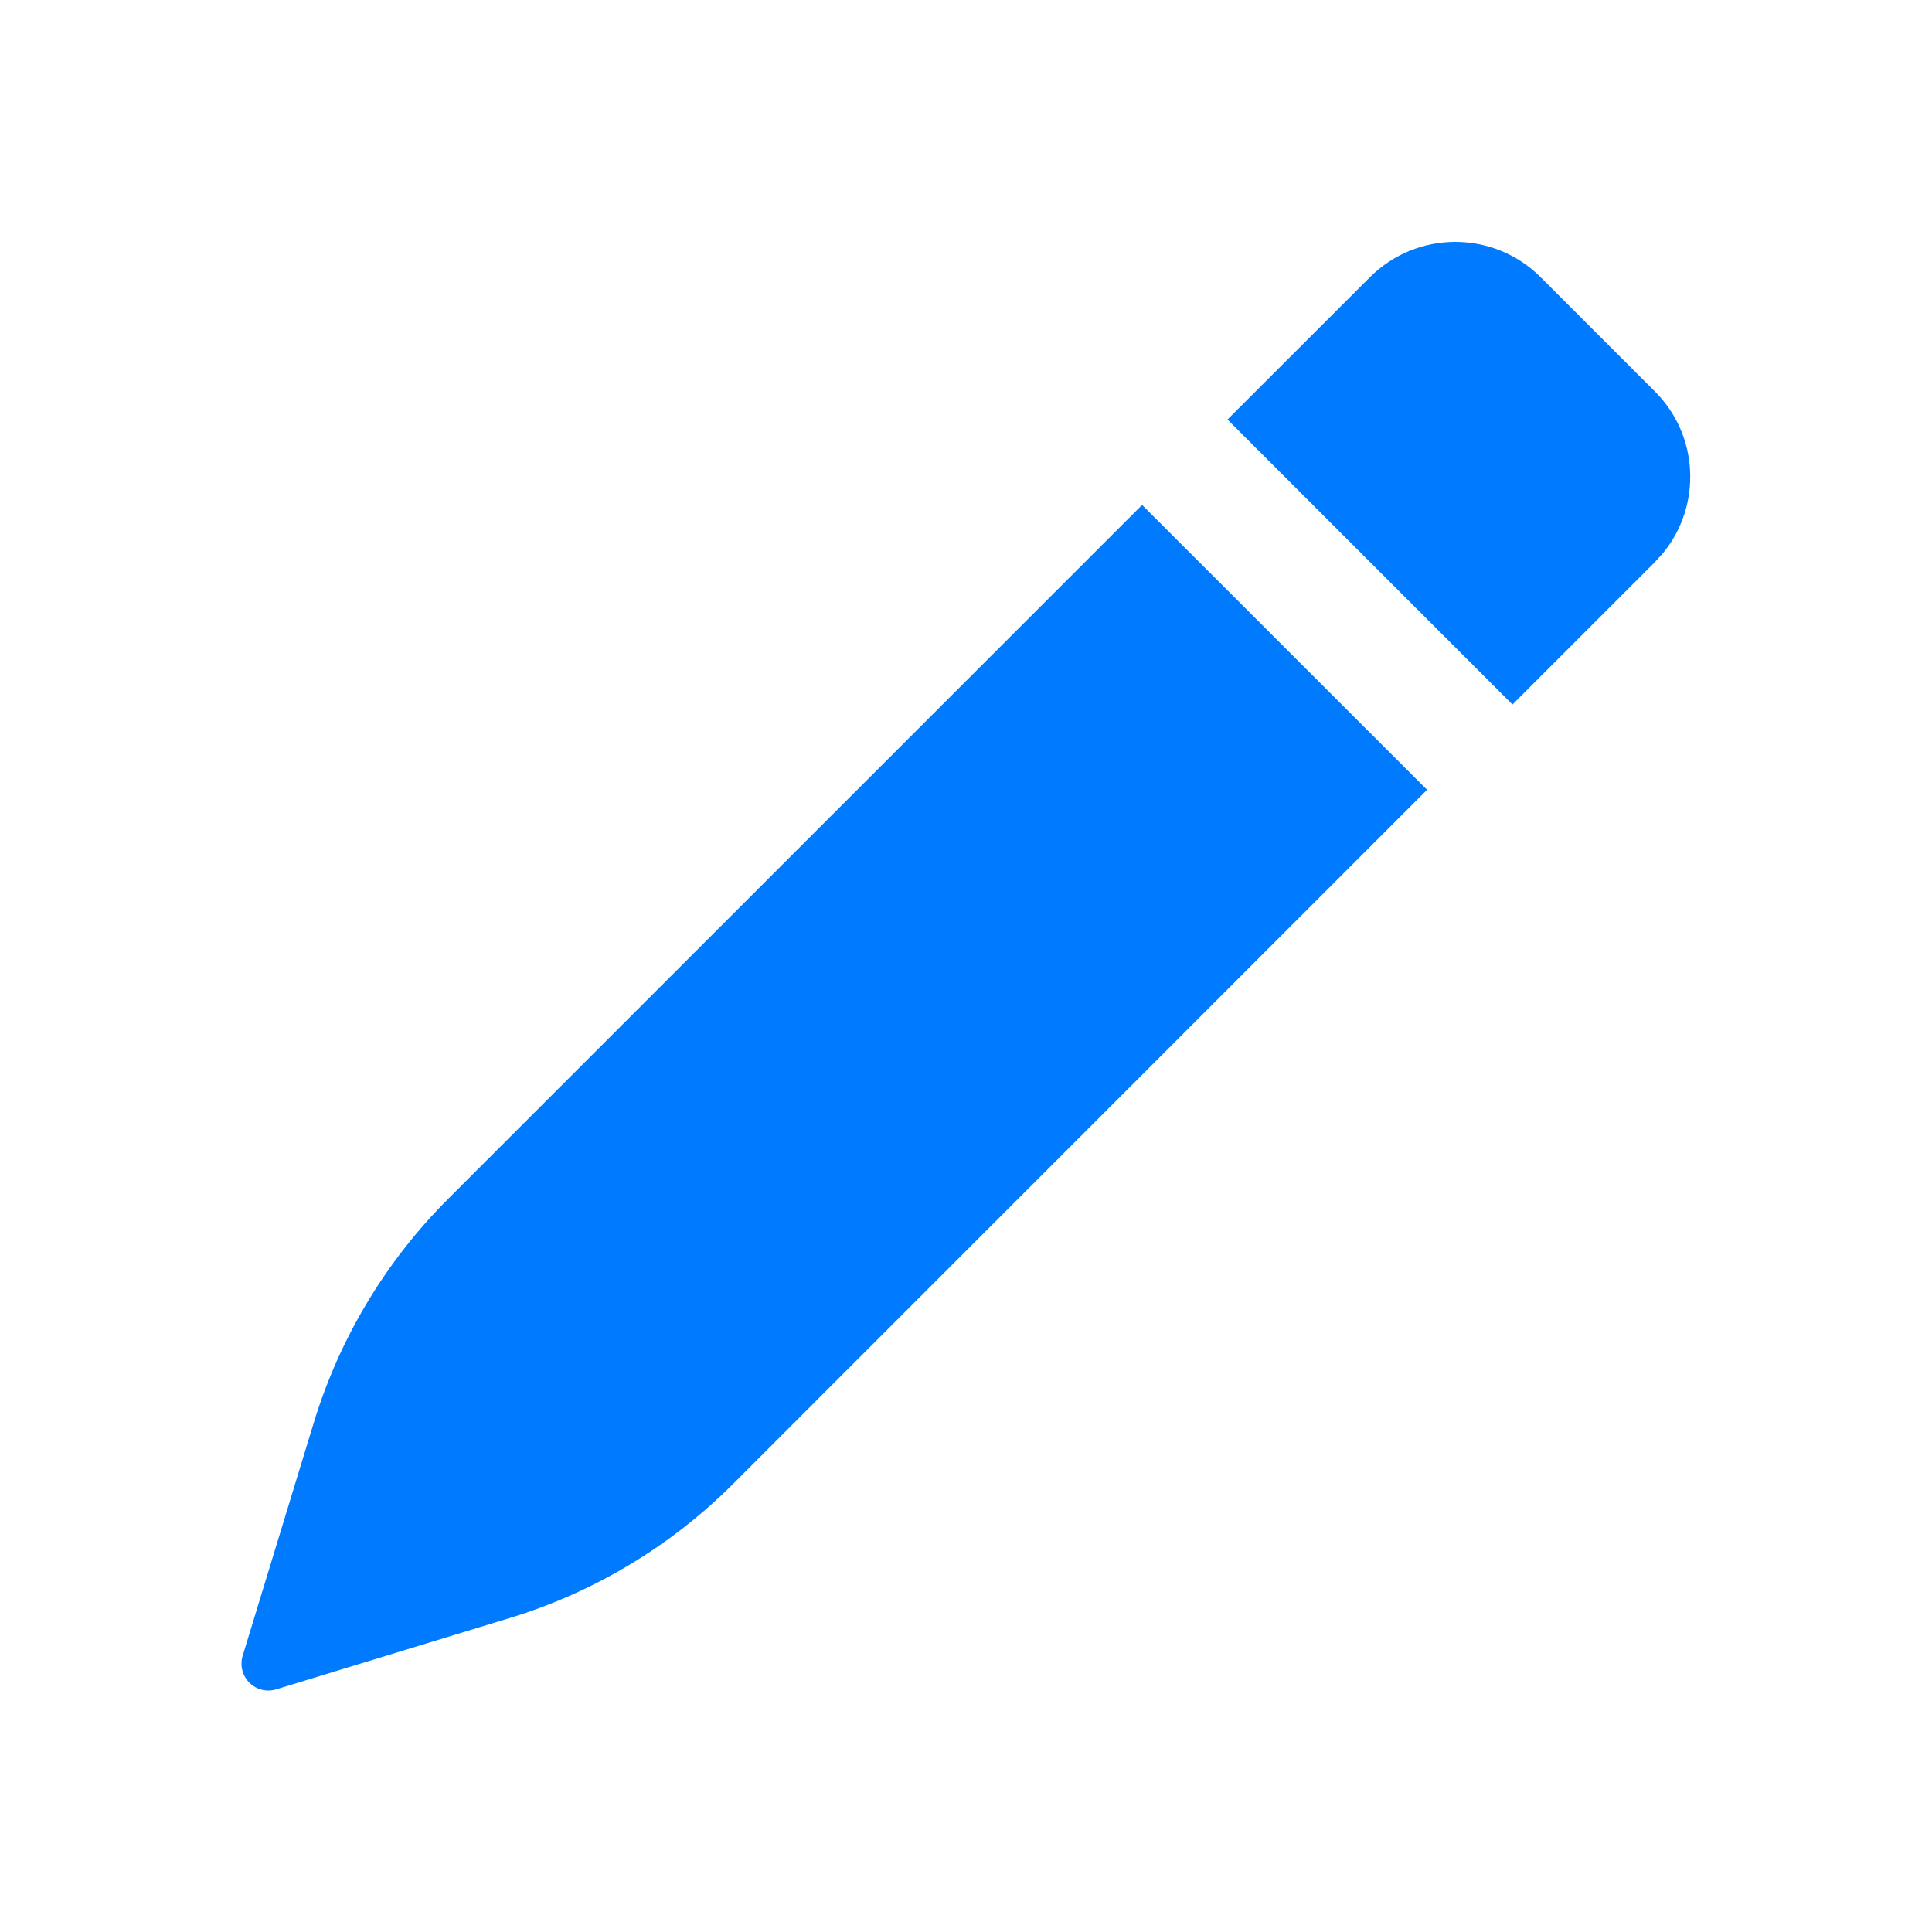
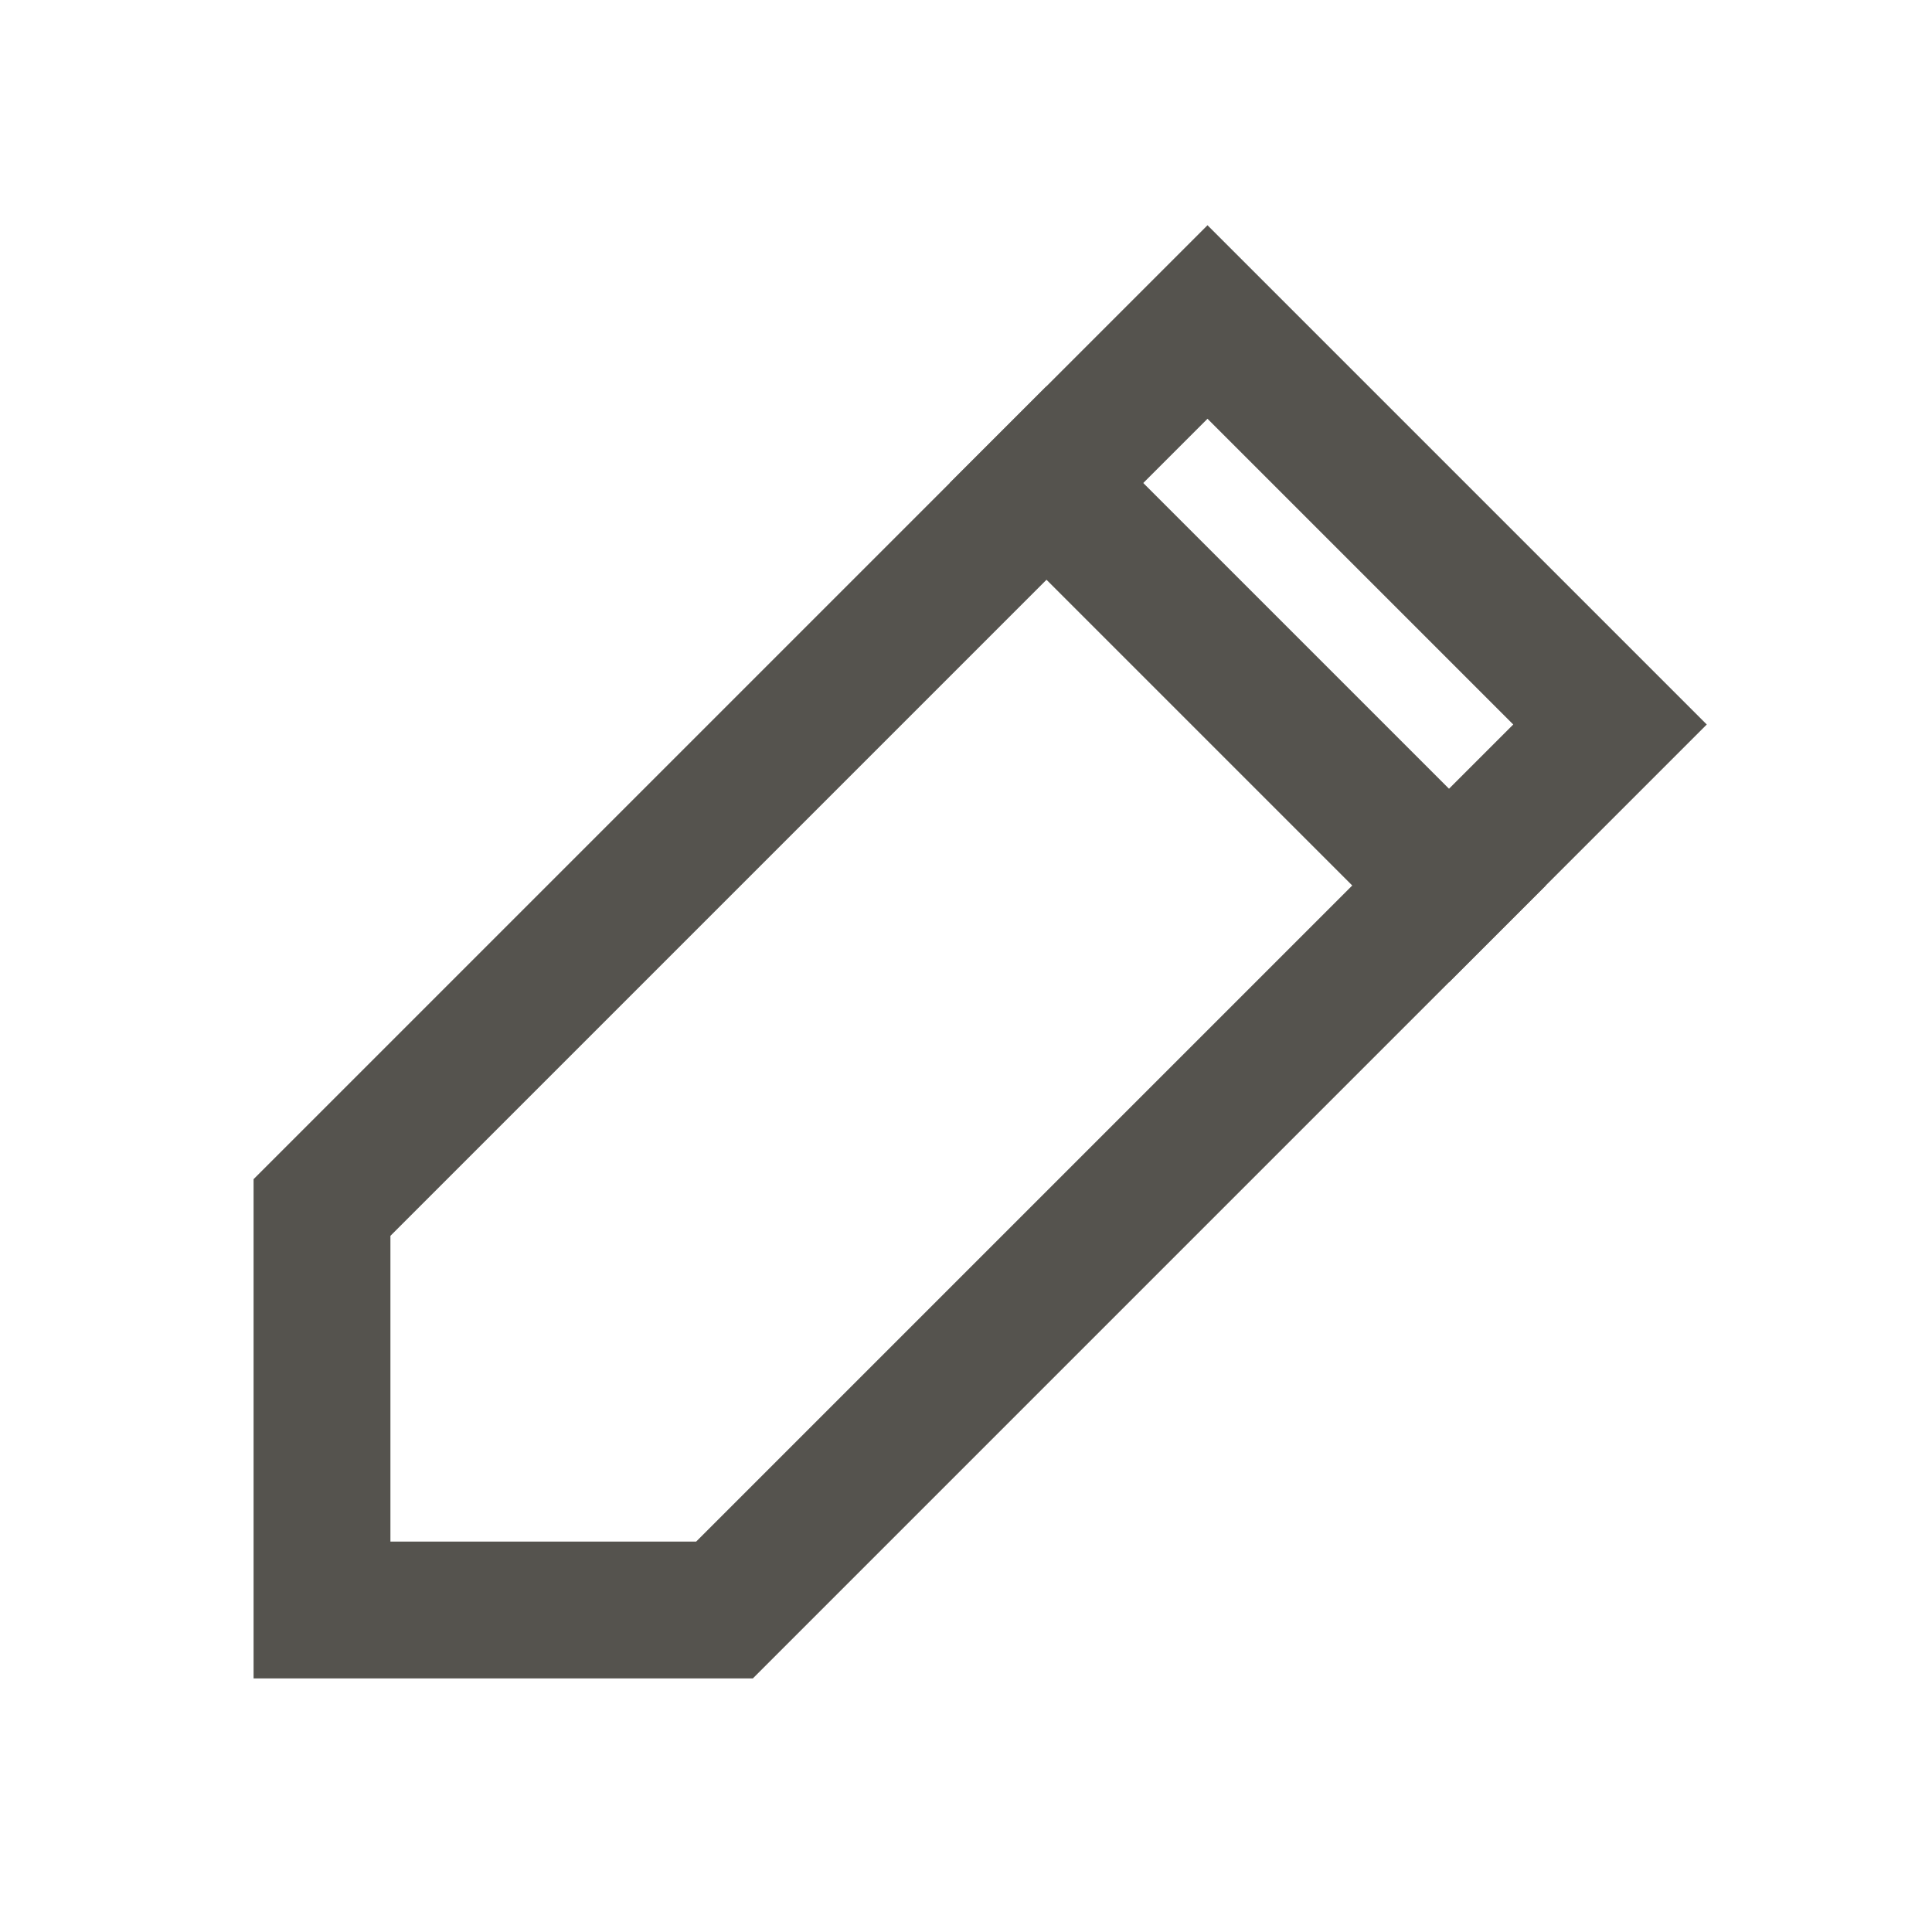
- <svg xmlns="http://www.w3.org/2000/svg" width="20" height="20" viewBox="0 0 20 20" fill="none">
-   <path d="M11.823 5.227L14.773 8.176L7.587 15.363C6.942 16.007 6.15 16.483 5.278 16.749L2.859 17.488C2.712 17.533 2.557 17.45 2.512 17.303C2.496 17.25 2.496 17.194 2.512 17.141L3.25 14.722C3.517 13.85 3.993 13.057 4.637 12.413L11.823 5.227ZM15.949 2.87L17.131 4.052C17.589 4.509 17.617 5.233 17.217 5.724L17.131 5.819L15.657 7.293L12.707 4.343L14.181 2.87C14.67 2.382 15.461 2.382 15.949 2.87Z" fill="#007AFF" />
+ <svg xmlns="http://www.w3.org/2000/svg" width="24" height="24" viewBox="0 0 24 24" fill="none" stroke="#55534E" stroke-width="1.7" stroke-linecap="square" stroke-linejoin="miter">
+   <path d="M4 20 L4 15 L15 4 L20 9 L9 20 Z" />
+   <path d="M13 6 L18 11" />
</svg>
